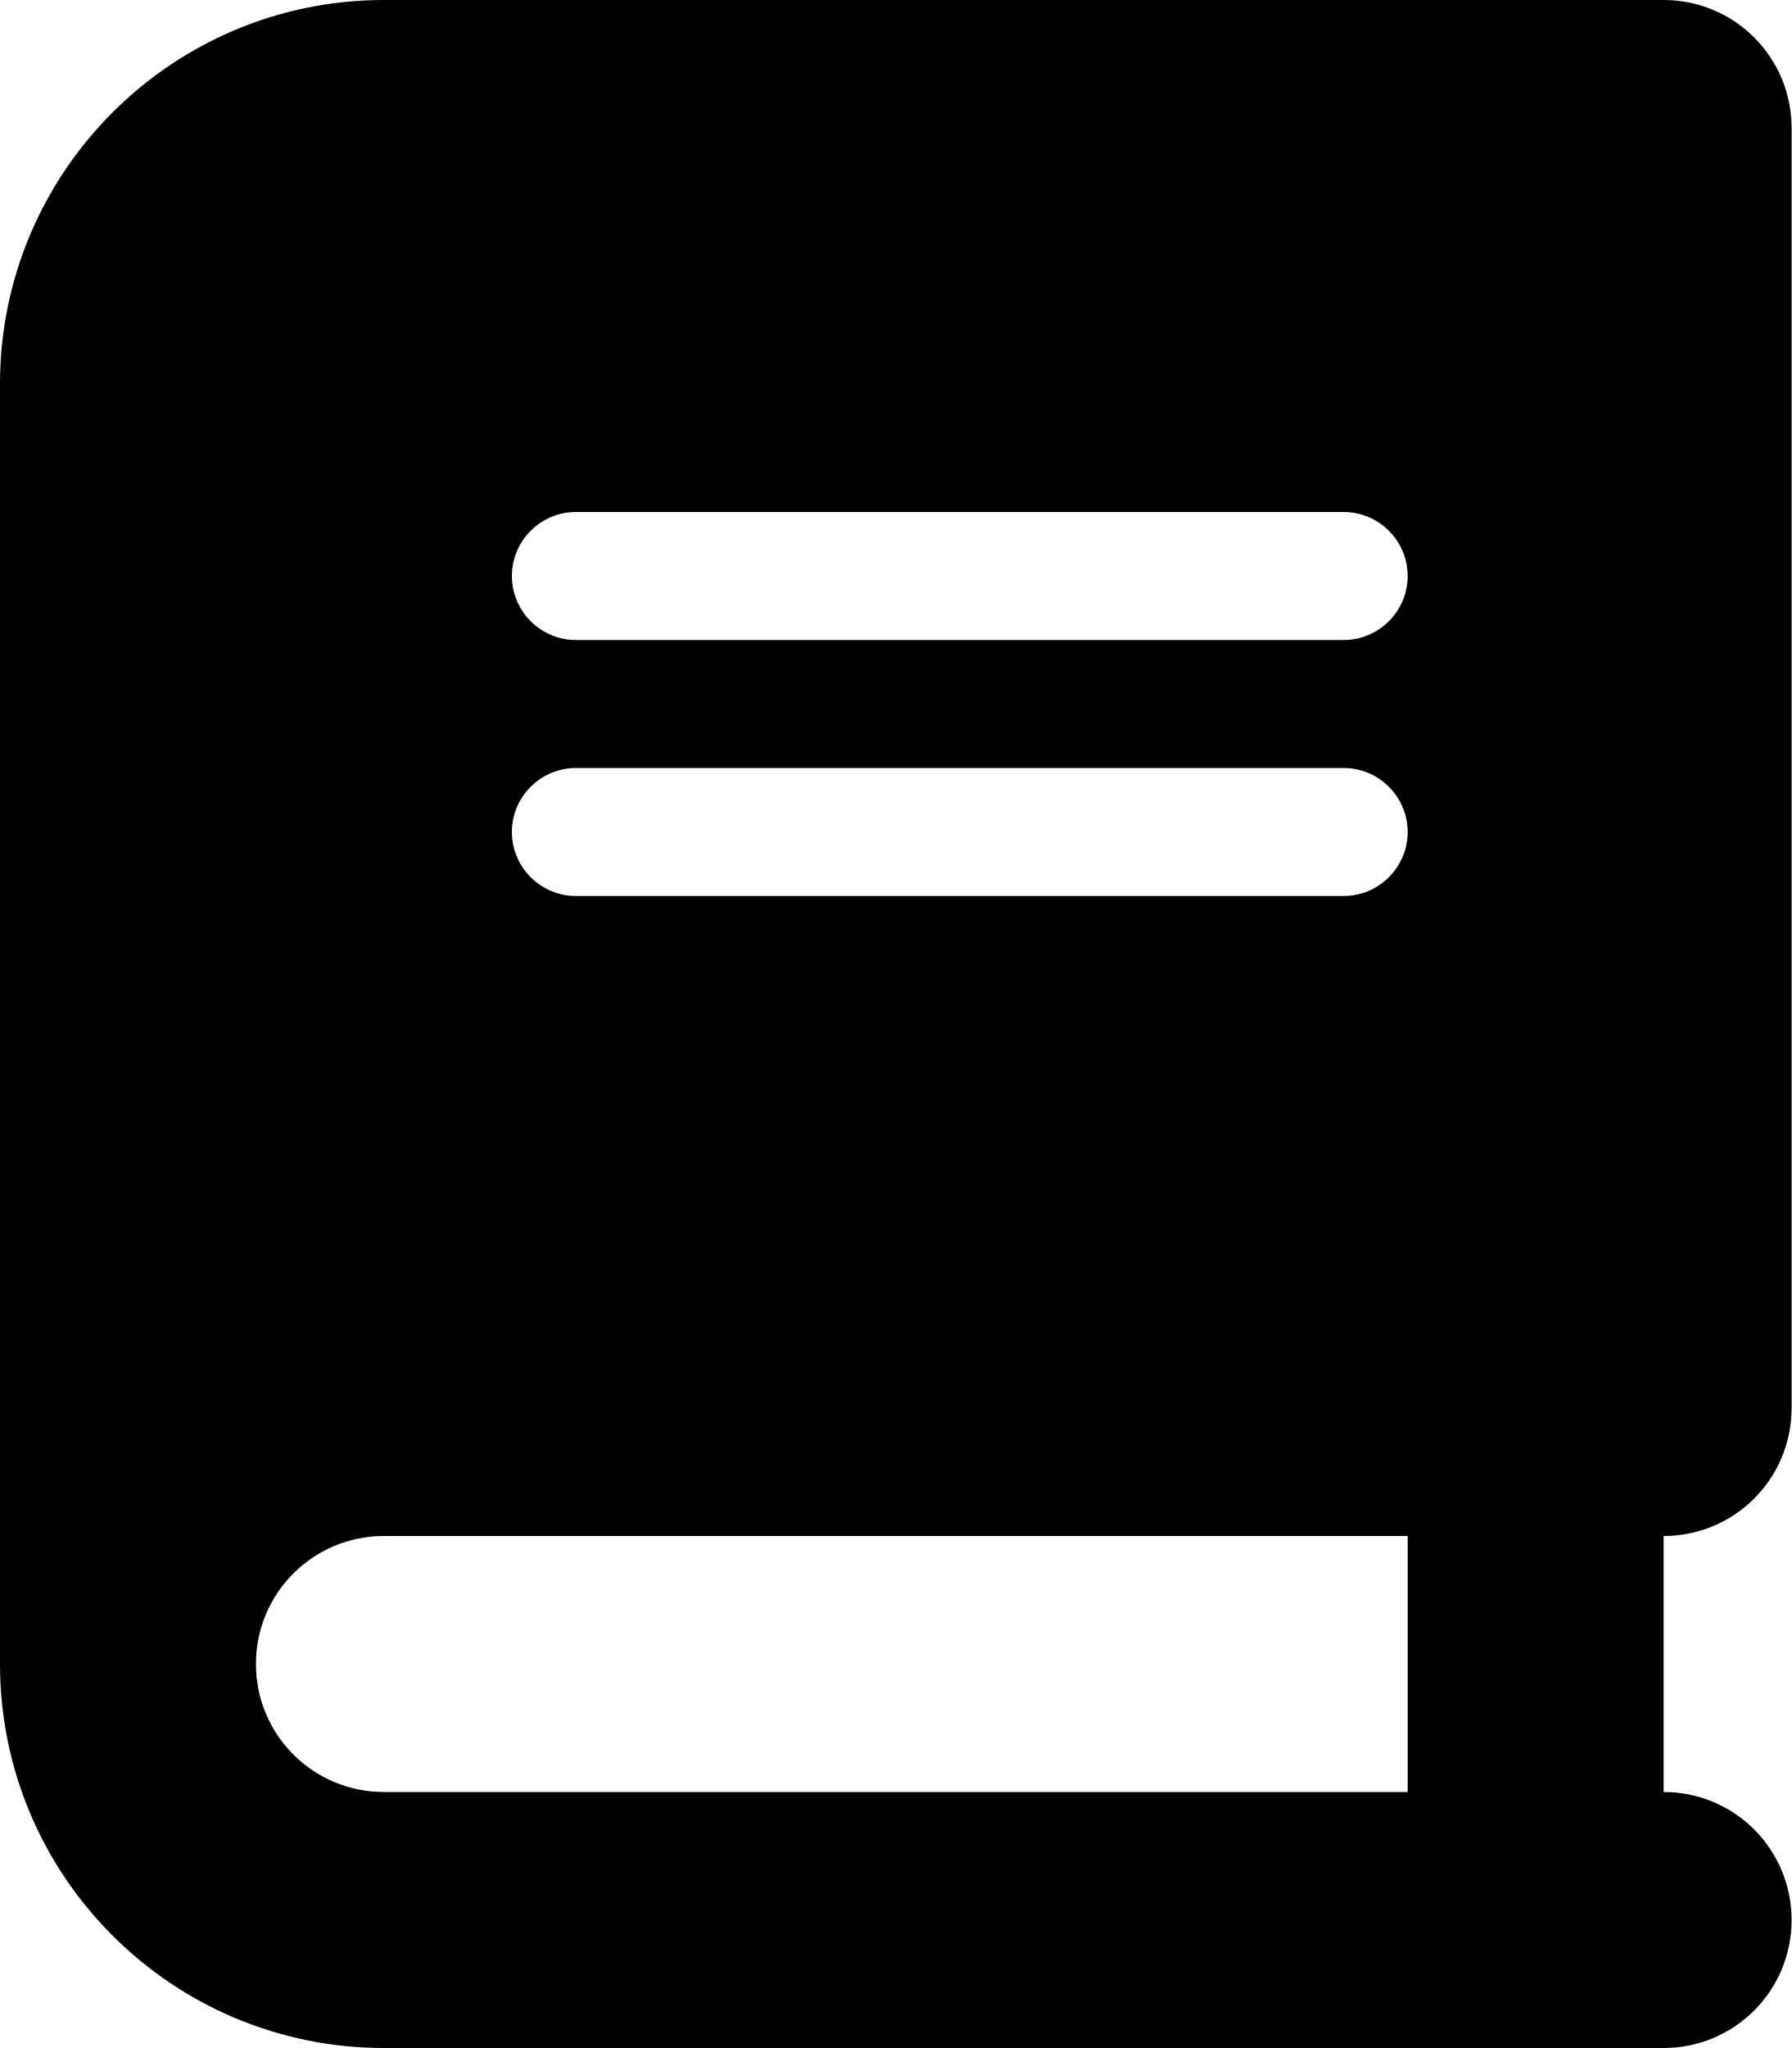
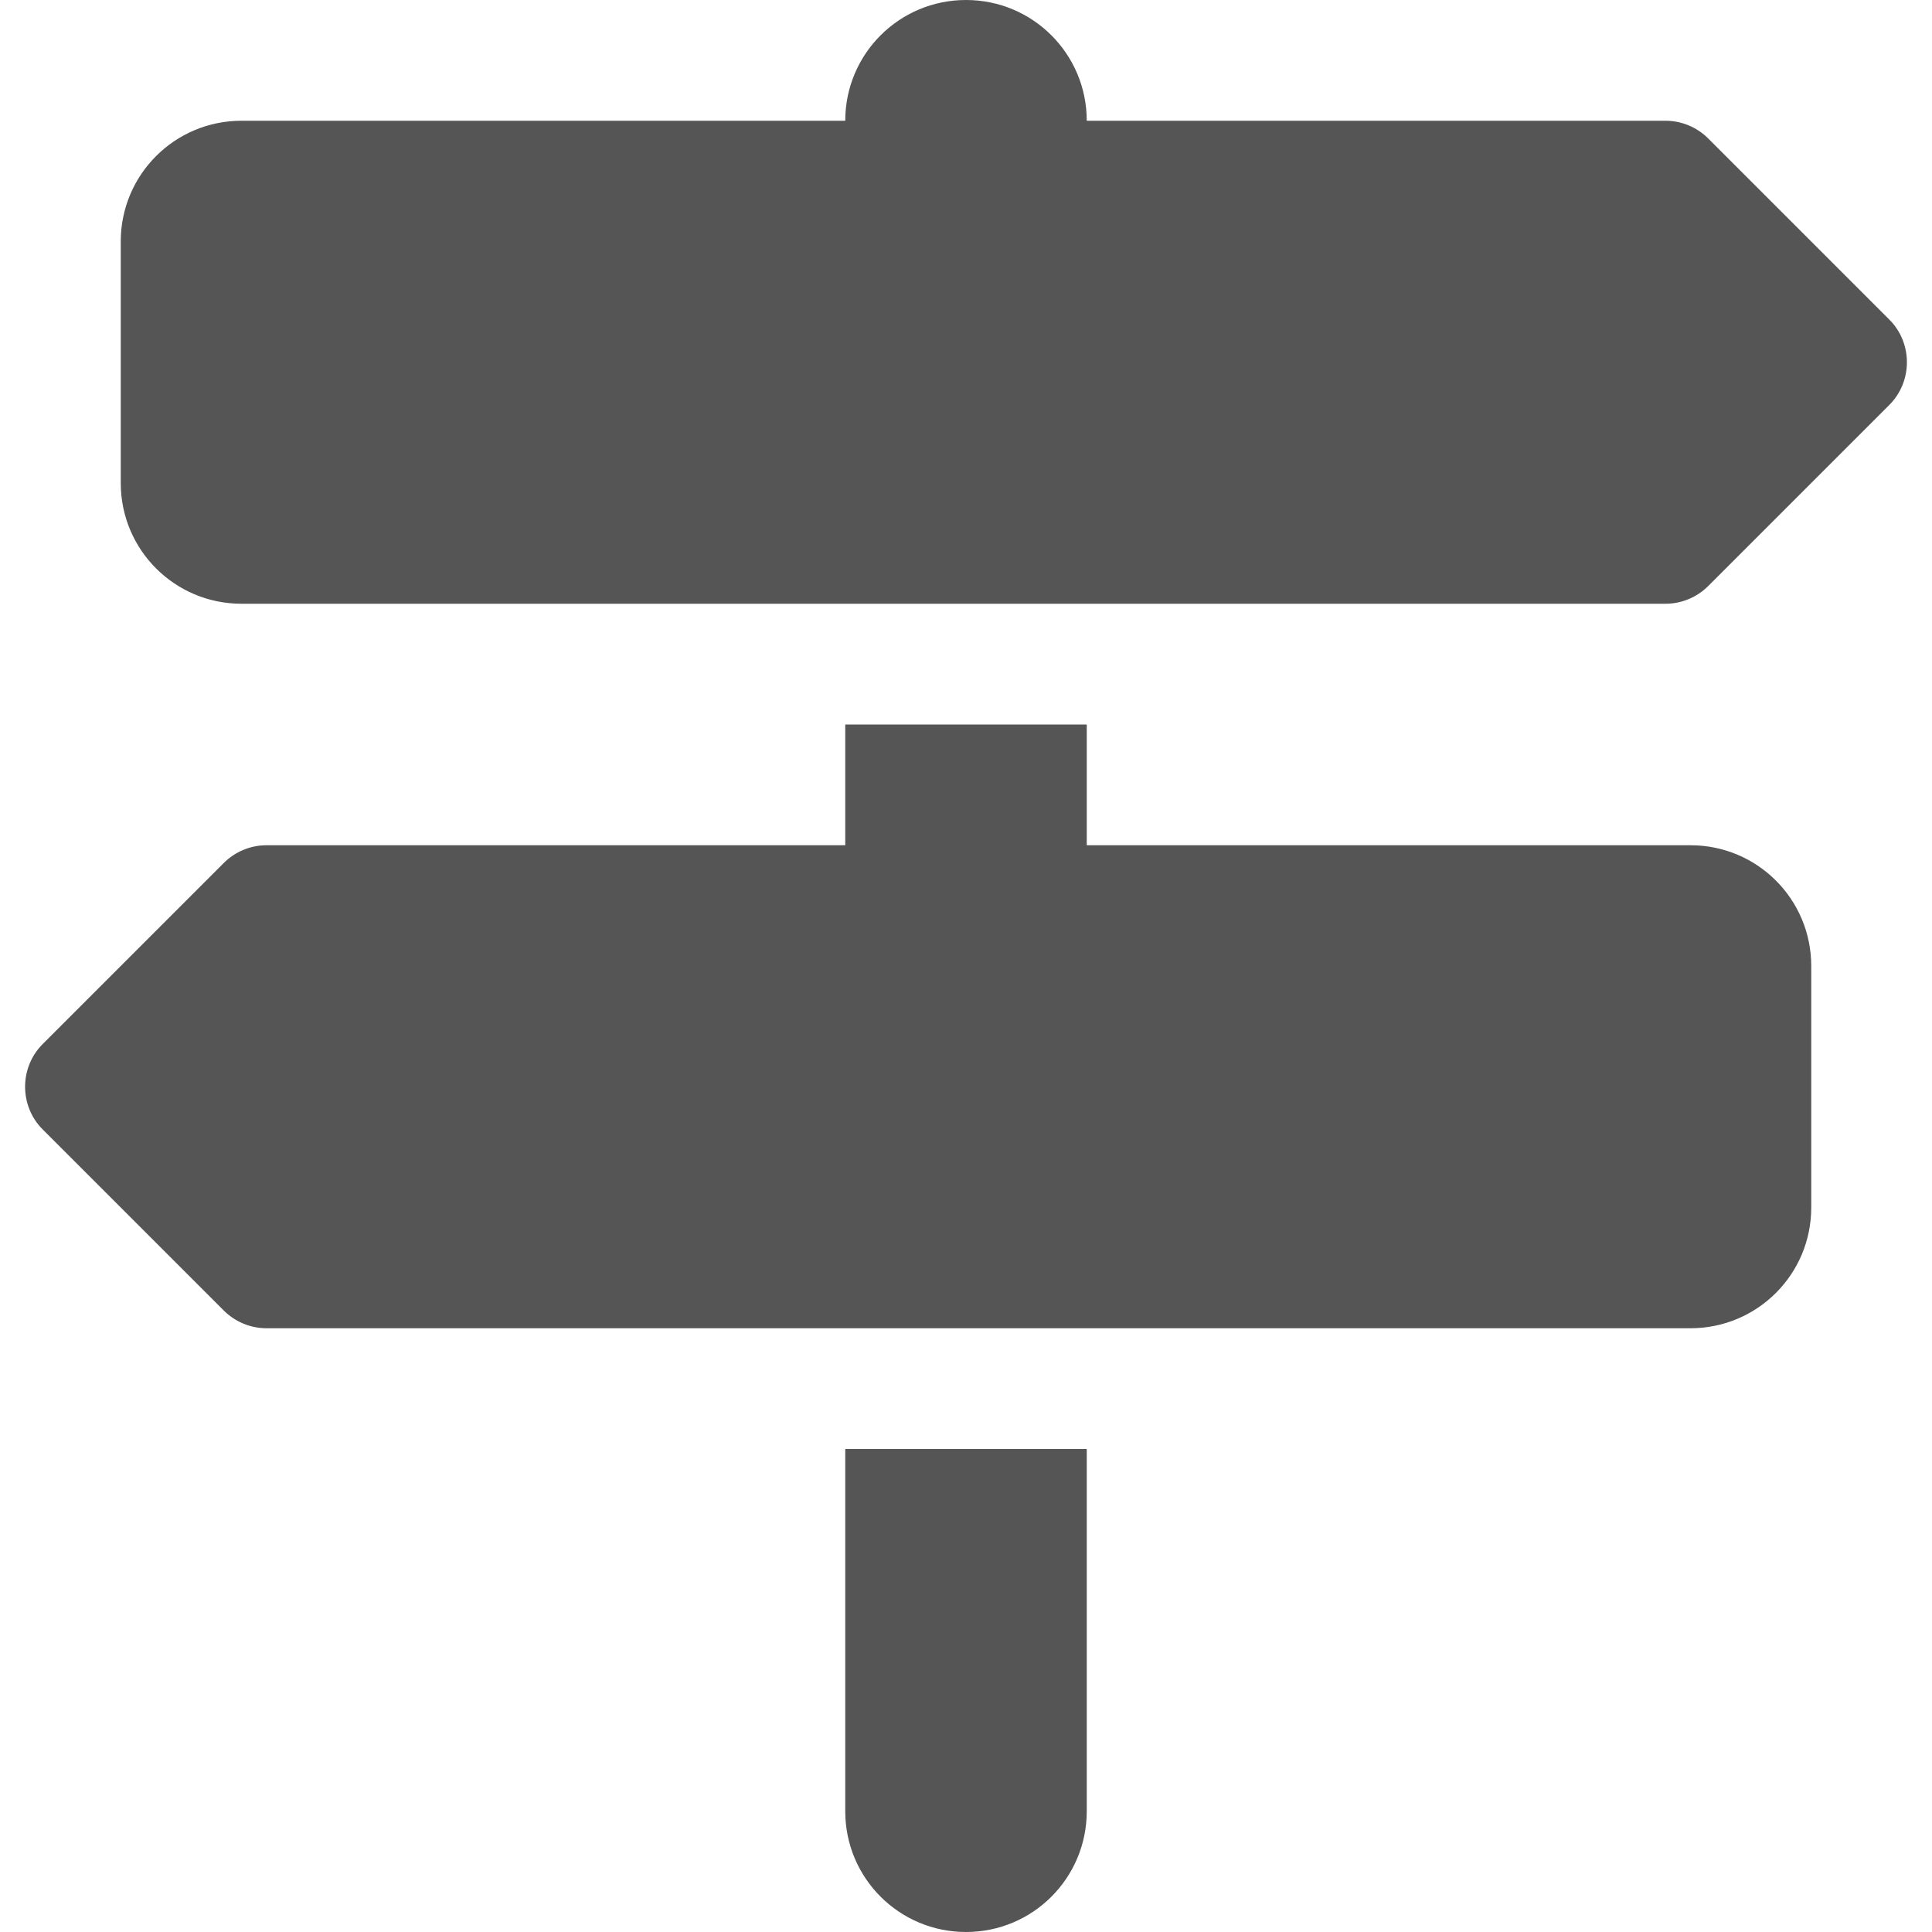
- <svg xmlns="http://www.w3.org/2000/svg" viewBox="0 0 448 512">
-   <path d="M96 0C43 0 0 43 0 96V416c0 53 43 96 96 96H384h32c17.7 0 32-14.3 32-32s-14.3-32-32-32V384c17.7 0 32-14.3 32-32V32c0-17.7-14.3-32-32-32H384 96zm0 384H352v64H96c-17.7 0-32-14.3-32-32s14.3-32 32-32zm32-240c0-8.8 7.2-16 16-16H336c8.8 0 16 7.2 16 16s-7.2 16-16 16H144c-8.8 0-16-7.2-16-16zm16 48H336c8.8 0 16 7.2 16 16s-7.2 16-16 16H144c-8.8 0-16-7.2-16-16s7.2-16 16-16z" />
+ <svg xmlns="http://www.w3.org/2000/svg" viewBox="0 0 512 512">
+   <path fill="#555" d="M224 32H64C46.3 32 32 46.3 32 64v64c0 17.7 14.3 32 32 32H441.4c4.2 0 8.3-1.7 11.3-4.7l48-48c6.2-6.2 6.2-16.4 0-22.6l-48-48c-3-3-7.1-4.7-11.3-4.7H288c0-17.7-14.3-32-32-32s-32 14.3-32 32zM480 256c0-17.7-14.3-32-32-32H288V192H224v32H70.6c-4.2 0-8.3 1.7-11.3 4.7l-48 48c-6.2 6.2-6.2 16.4 0 22.6l48 48c3 3 7.1 4.7 11.3 4.7H448c17.7 0 32-14.3 32-32V256zM288 480V384H224v96c0 17.7 14.3 32 32 32s32-14.3 32-32z" />
</svg>
